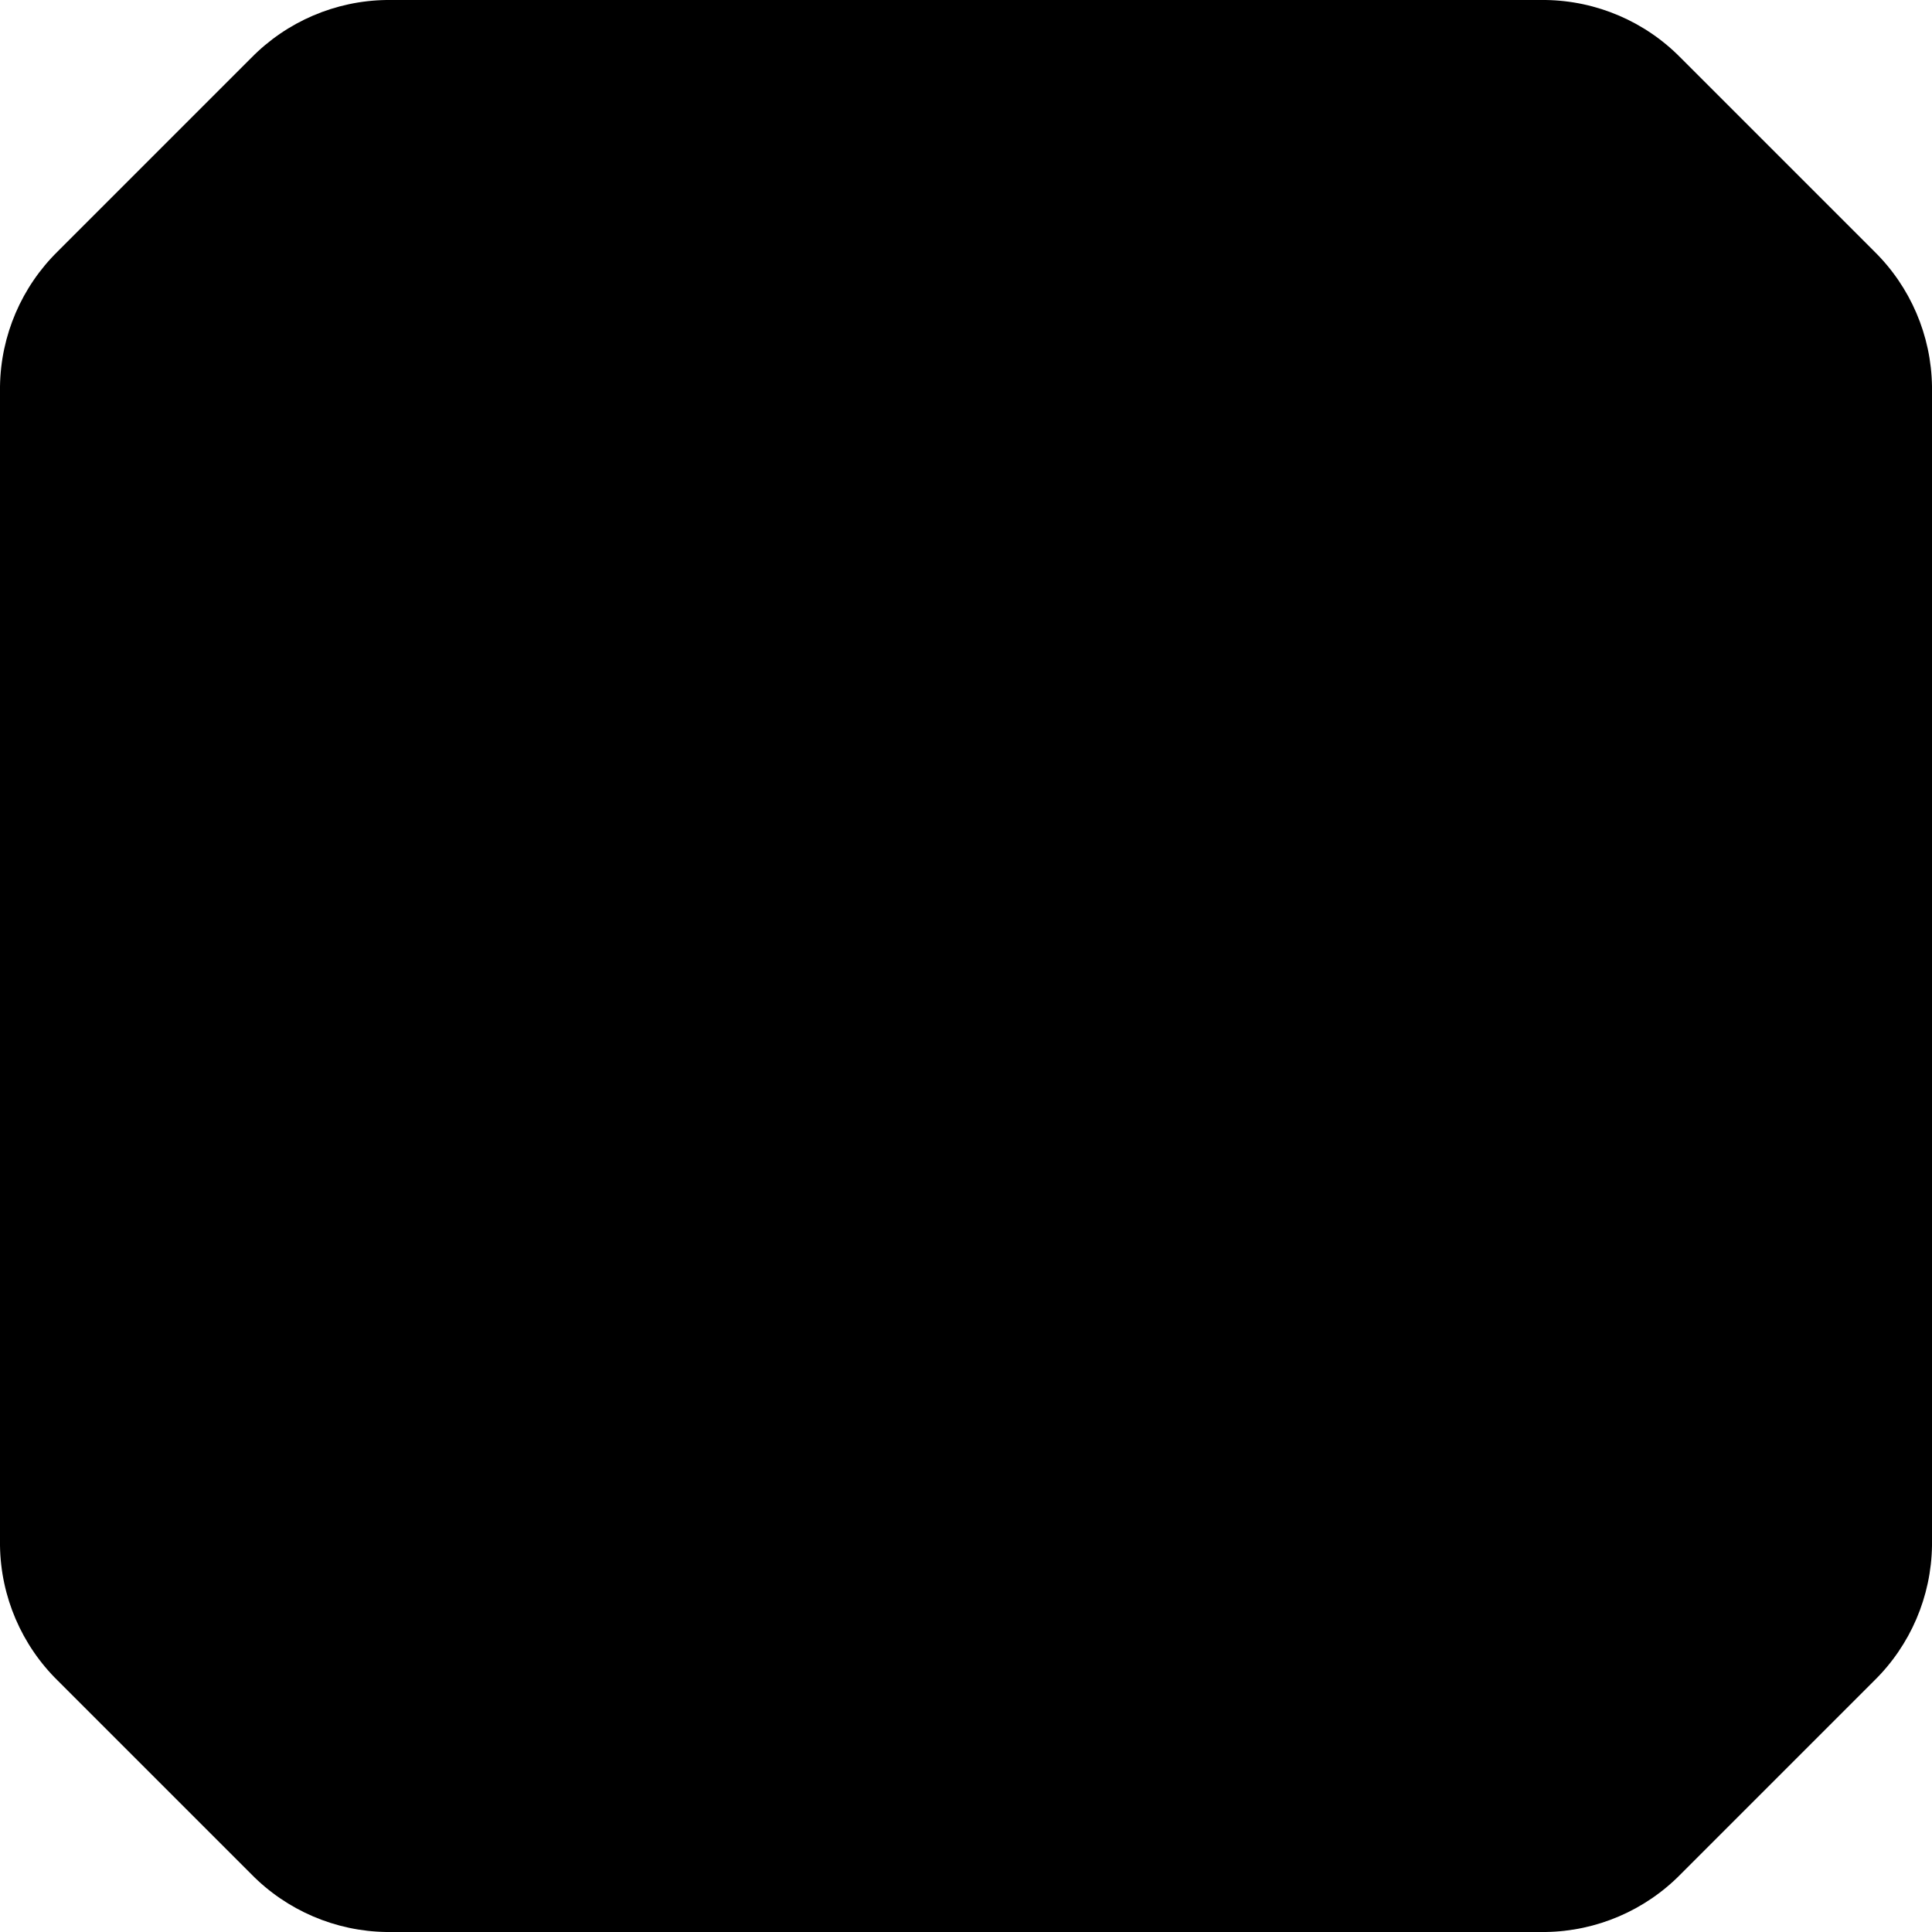
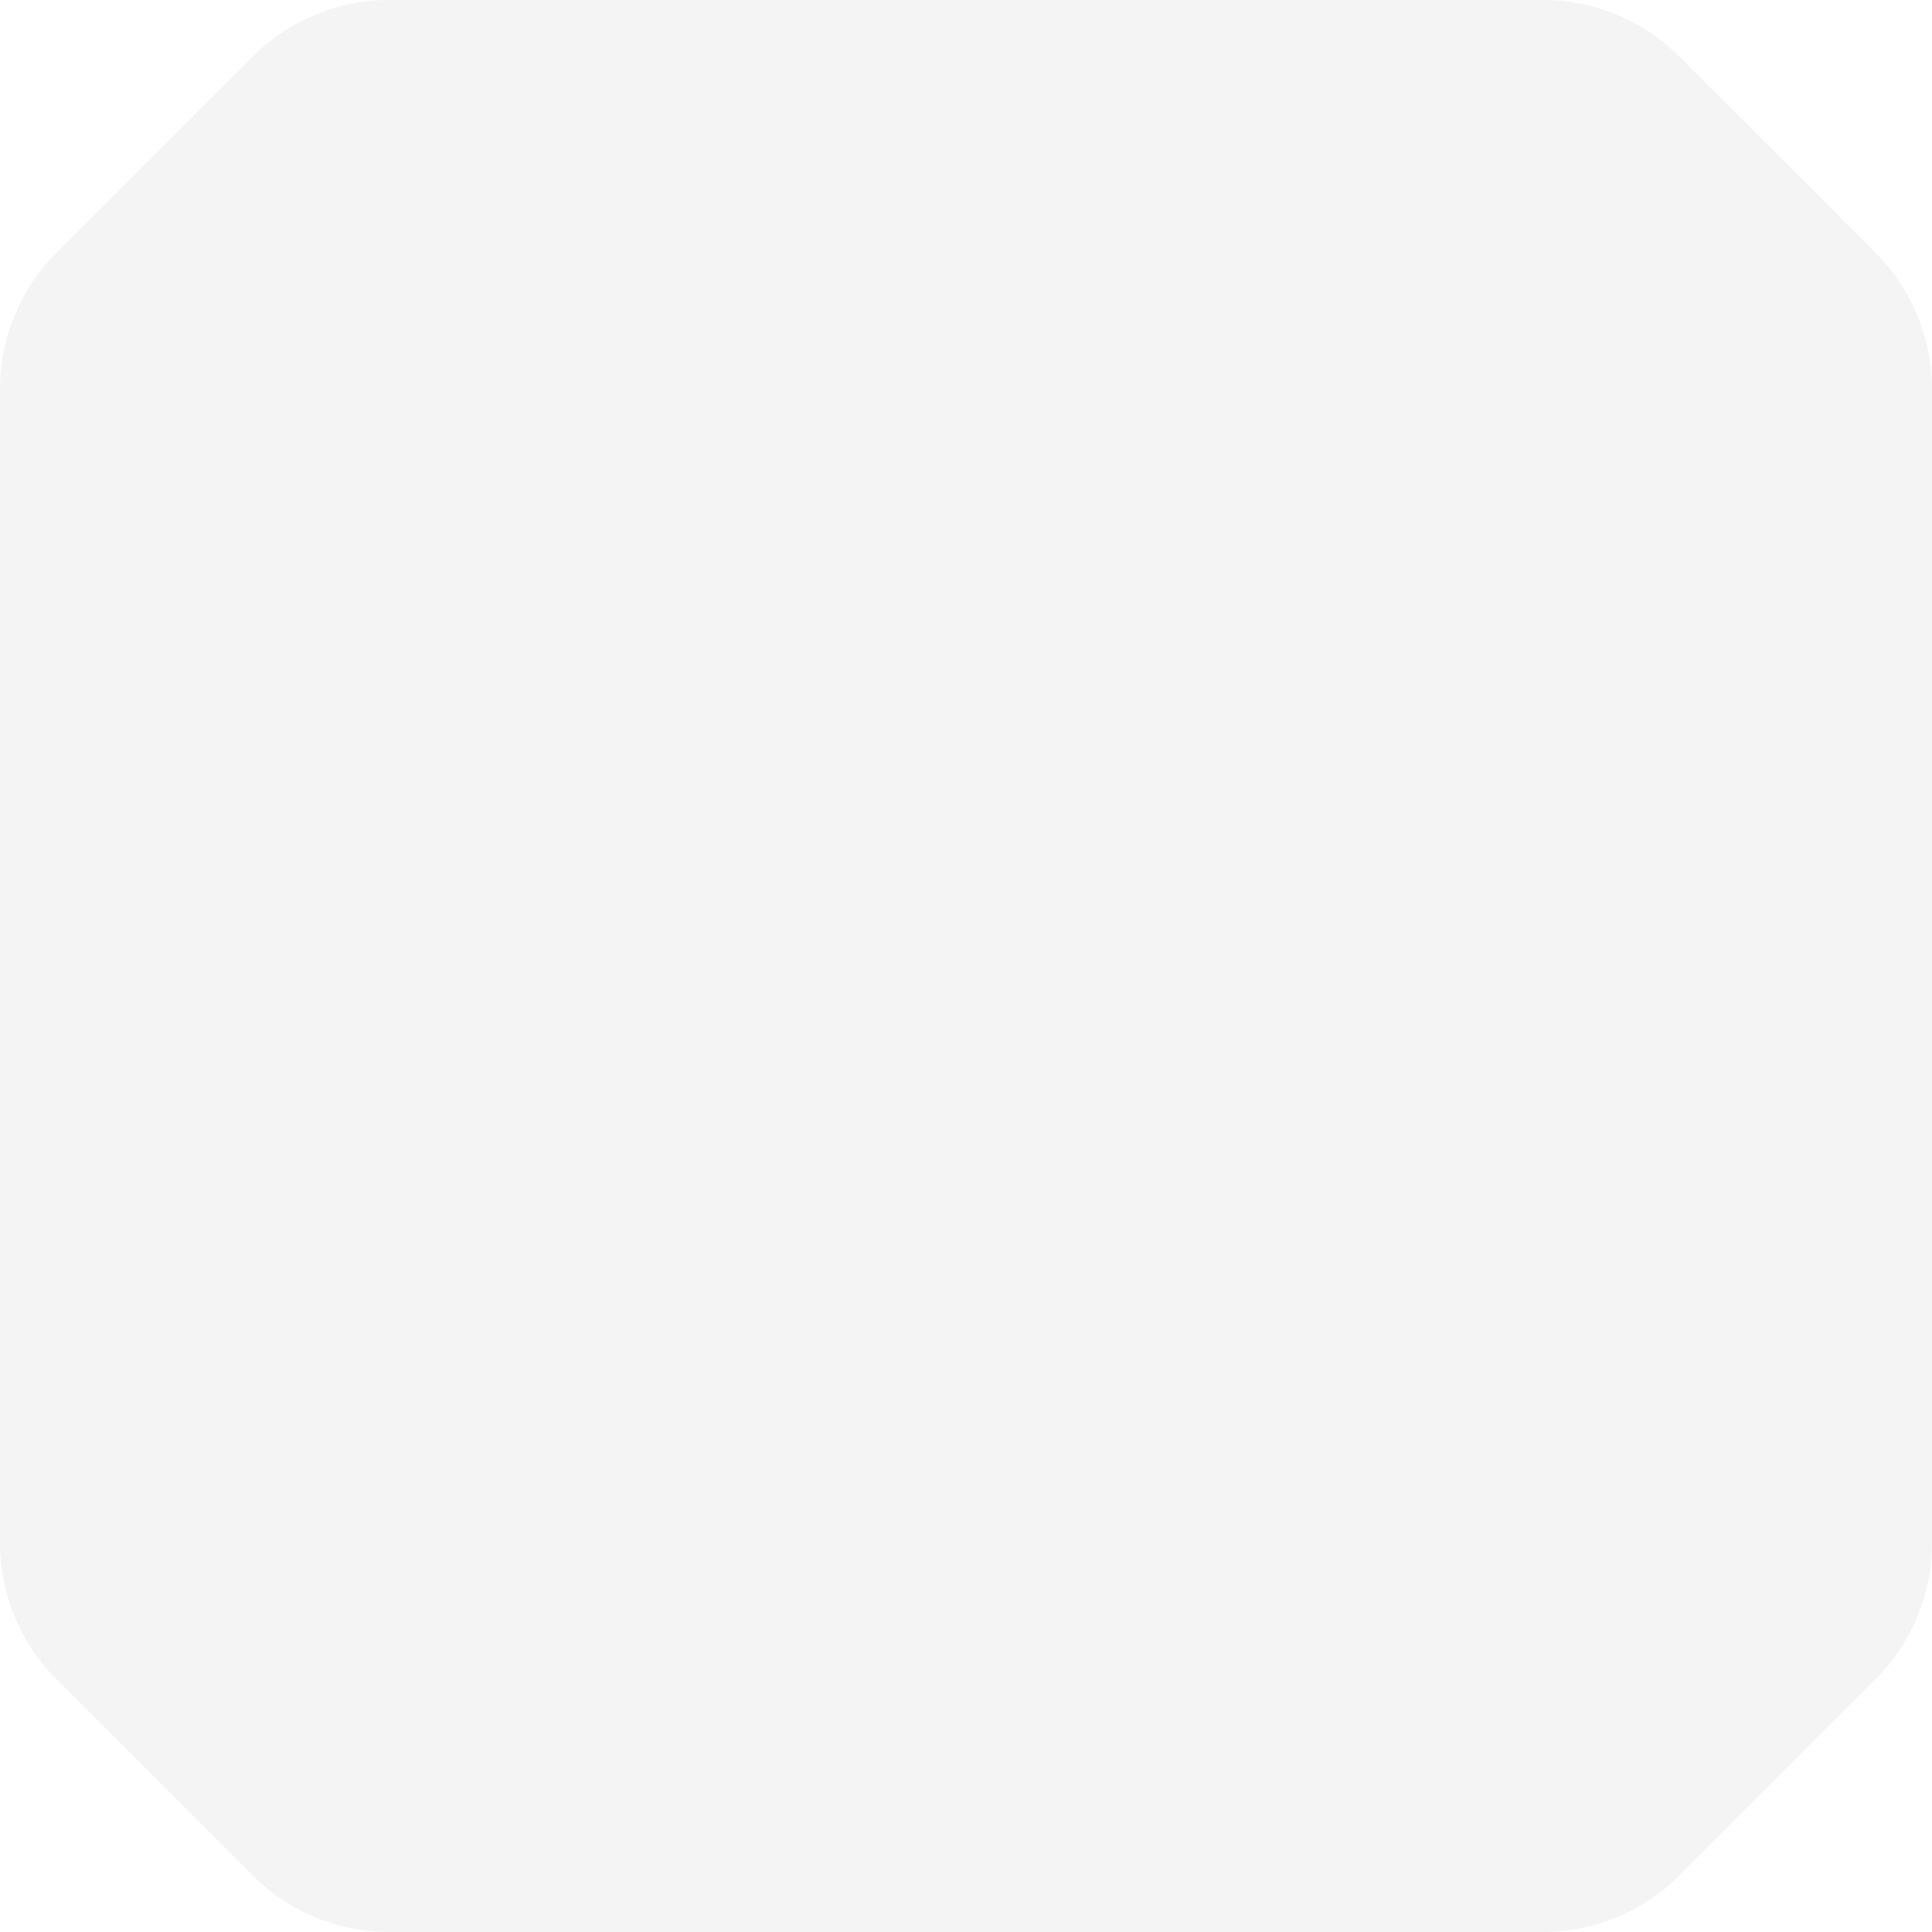
<svg xmlns="http://www.w3.org/2000/svg" width="200" height="200" viewBox="0 0 200 200">
-   <path d="M 160 0 H 40 A 20 20 0 0 0 26 6 L 6 26 A 20 20 0 0 0 0 40 v 120 a 20 20 0 0 0 6 14 l 20 20 a 20 20 0 0 0 14 6 h 120 a 20 20 0 0 0 14 -6 l 20 -20 a 20 20 0 0 0 6 -14 V 40 a 20 20 0 0 0 -6 -14 L 174 6 A 20 20 0 0 0 160 0 Z" fill="#000" />
+   <path d="M 160 0 H 40 A 20 20 0 0 0 26 6 L 6 26 A 20 20 0 0 0 0 40 v 120 a 20 20 0 0 0 6 14 l 20 20 a 20 20 0 0 0 14 6 h 120 a 20 20 0 0 0 14 -6 l 20 -20 a 20 20 0 0 0 6 -14 V 40 a 20 20 0 0 0 -6 -14 L 174 6 A 20 20 0 0 0 160 0 Z" fill="#f4f4f4" />
</svg>
